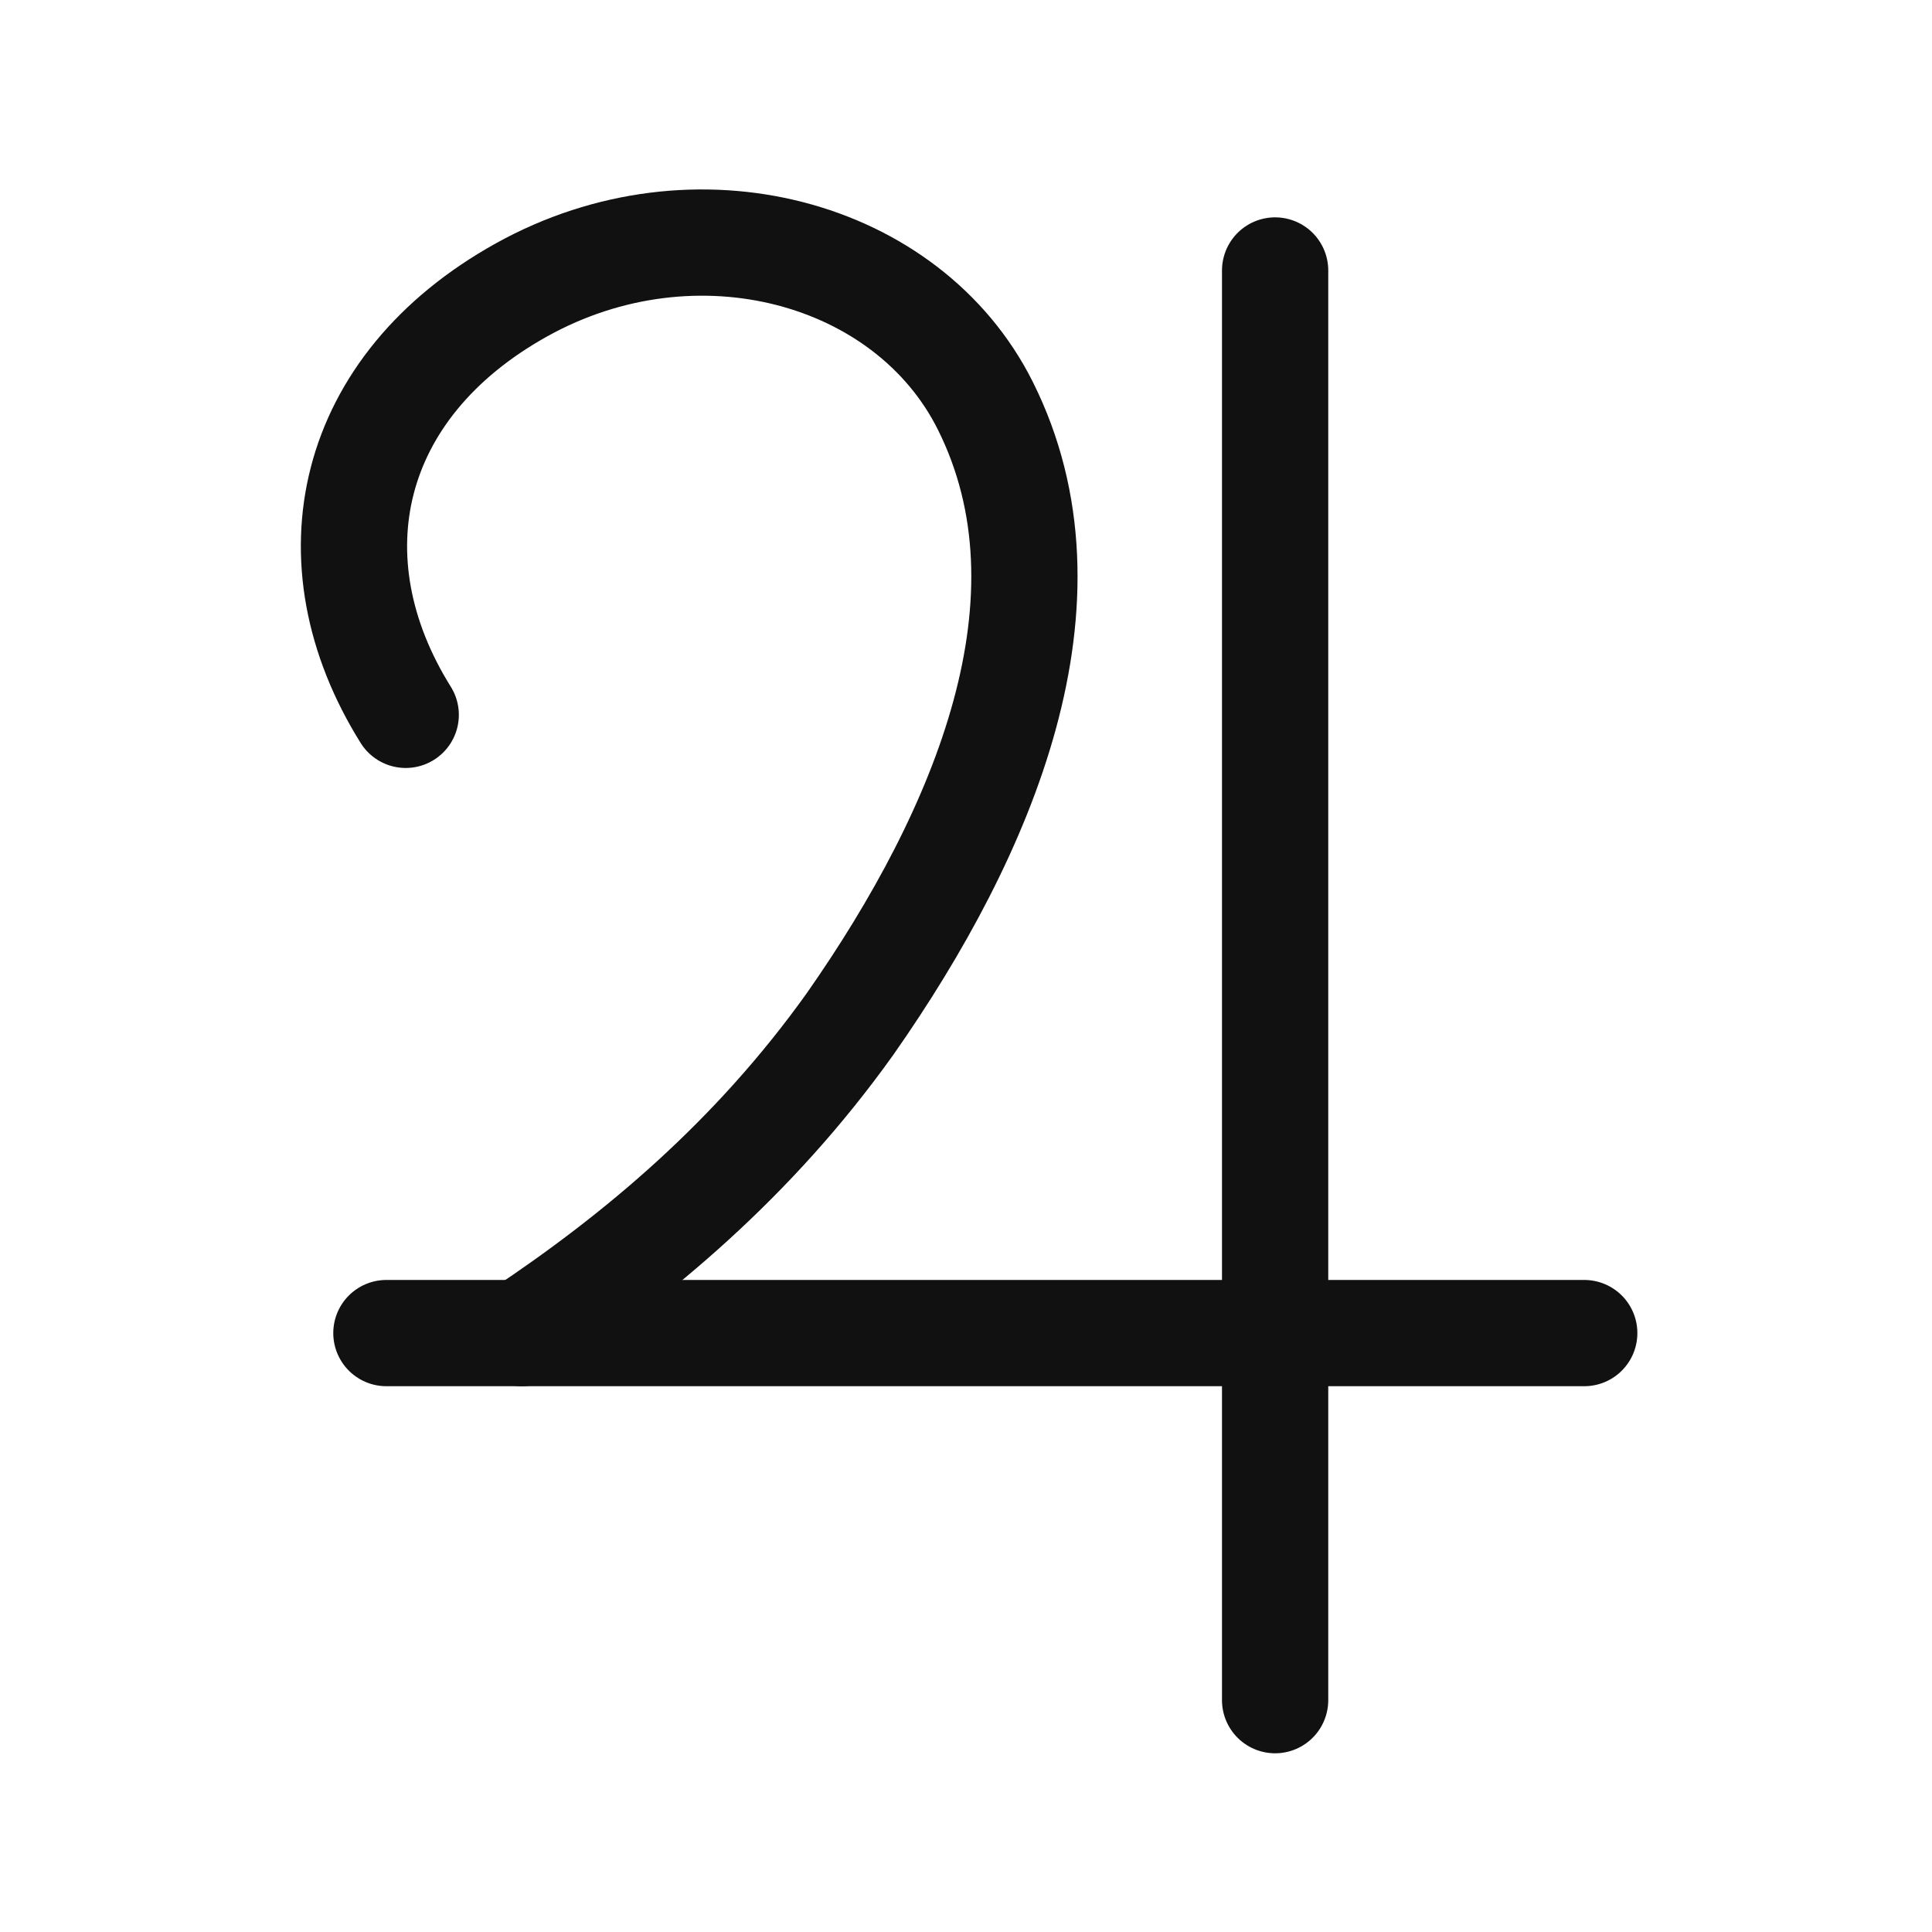
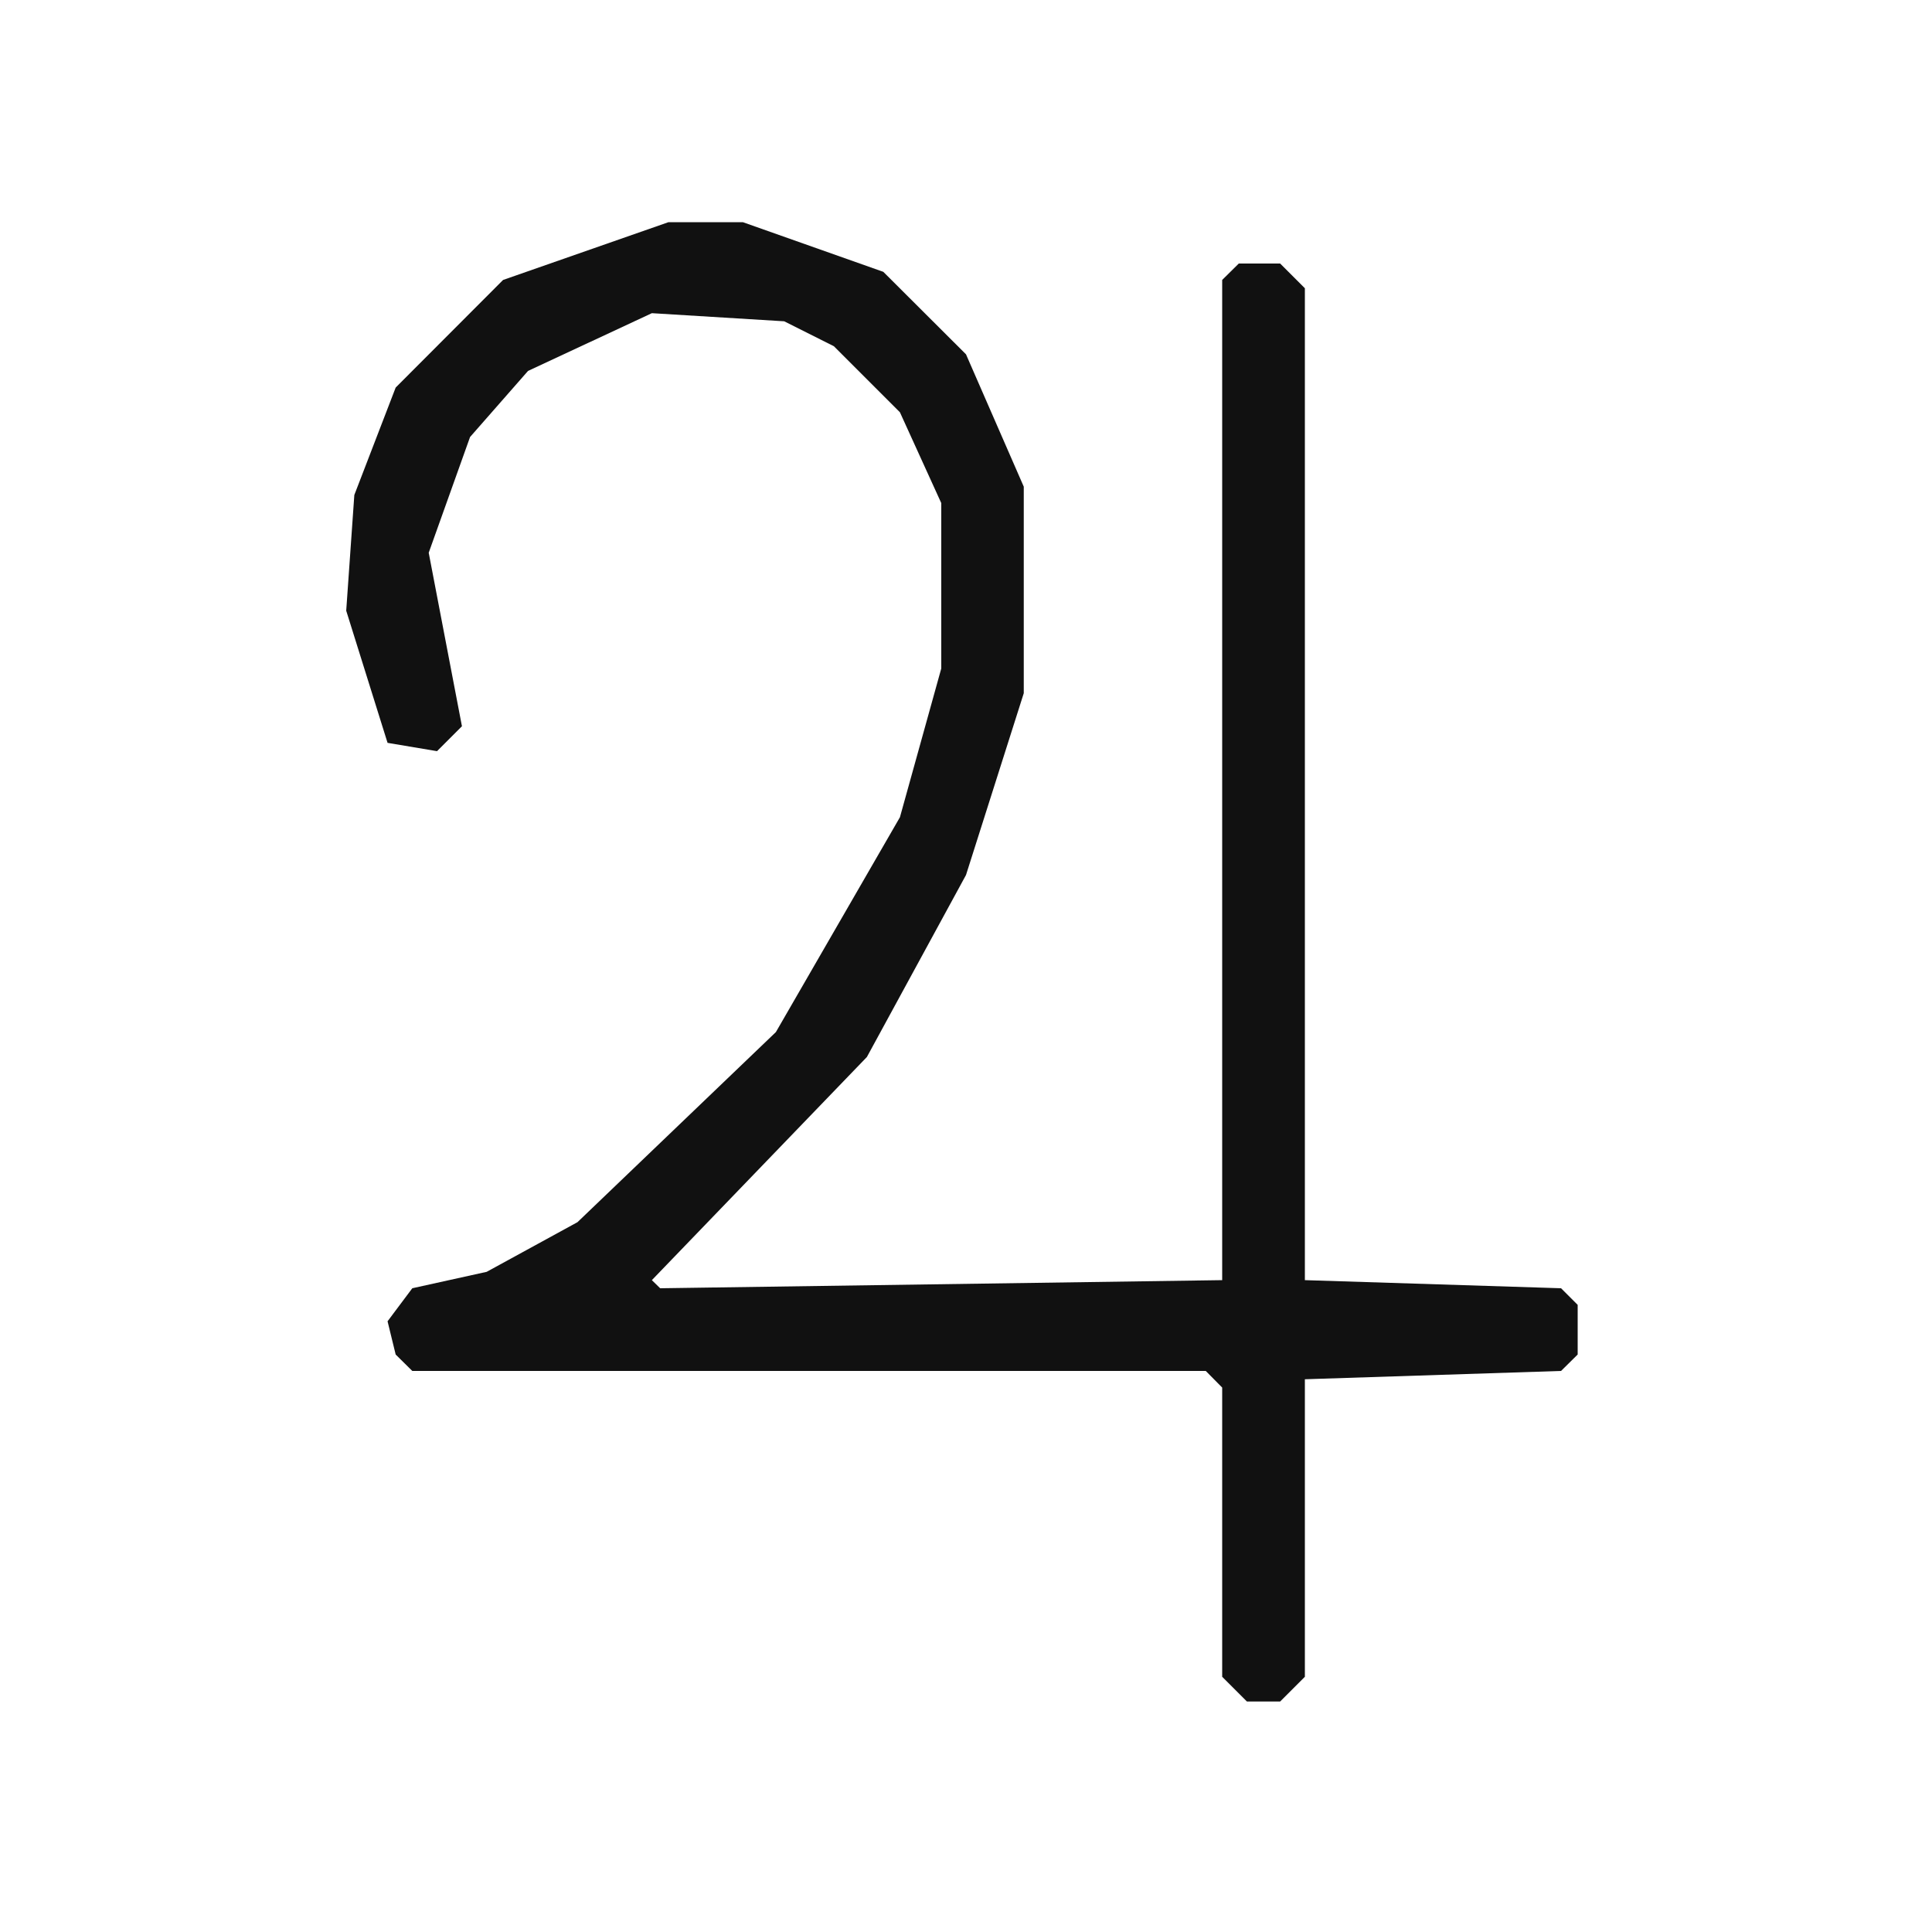
<svg xmlns="http://www.w3.org/2000/svg" viewBox="0 0 100 100" role="img" aria-label="Jupiter">
-   <g fill="none" stroke="#111111" stroke-width="5.5" stroke-linecap="round" stroke-linejoin="round">
-     <path d="M21 37C16 29 18 20 27 15C36 10 47 13 51 21C56 31 51 43 44 53C39 60 33 65 27 69" />
-     <path d="M20 69H82M66 14V88" />
-   </g>
+   <path d="M26.04,14.49 L20.48,20.06 L18.34,25.62 L17.92,31.61 L20.06,38.45 L22.62,38.88 L23.91,37.59 L22.19,28.61 L24.33,22.62 L27.33,19.20 L33.74,16.21 L40.59,16.63 L43.16,17.92 L46.58,21.34 L48.72,26.04 L48.72,34.60 L46.58,42.30 L40.16,53.42 L29.89,63.26 L25.19,65.83 L21.34,66.68 L20.06,68.39 L20.48,70.11 L21.34,70.96 L62.41,70.96 L63.26,71.82 L63.26,86.79 L64.54,88.07 L66.26,88.07 L67.54,86.79 L67.54,71.39 L80.80,70.96 L81.66,70.11 L81.66,67.54 L80.80,66.68 L67.54,66.26 L67.54,14.92 L66.26,13.64 L64.12,13.64 L63.26,14.49 L63.26,66.26 L34.17,66.68 L33.74,66.26 L44.87,54.71 L50.00,45.29 L52.99,35.88 L52.99,25.19 L50.00,18.34 L45.72,14.07 L38.45,11.50 L34.60,11.50 Z" fill="#111111" fill-rule="evenodd" clip-rule="evenodd" />
</svg>
